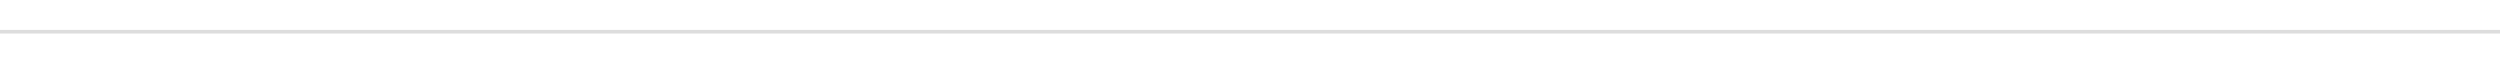
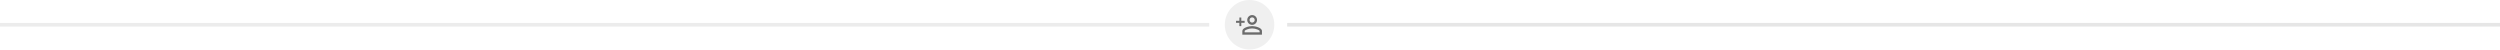
- <svg xmlns="http://www.w3.org/2000/svg" width="1379.5" height="34" viewBox="0 0 1379.5 34">
-   <g id="newVoice" transform="translate(-297.5 -433)">
-     <g id="Group_10777" data-name="Group 10777" transform="translate(969.564 432.564)" opacity="0">
-       <circle id="Ellipse_172" data-name="Ellipse 172" cx="17" cy="17" r="17" transform="translate(0.436 0.436)" fill="#f0f0f0" />
-       <g id="account" transform="translate(8.436 6.436)" opacity="0.5">
-         <path id="account-2" data-name="account" d="M8.211,9.329A3.969,3.969,0,0,1,5.3,8.125a3.969,3.969,0,0,1-1.2-2.913A3.969,3.969,0,0,1,5.3,2.3a3.969,3.969,0,0,1,2.913-1.2,3.969,3.969,0,0,1,2.913,1.2,3.969,3.969,0,0,1,1.2,2.913,3.969,3.969,0,0,1-1.2,2.913A3.969,3.969,0,0,1,8.211,9.329Zm0,2.071a14.614,14.614,0,0,1,3.347.434,10.552,10.552,0,0,1,3.347,1.42,2.745,2.745,0,0,1,1.516,2.239v2.071H0V15.493a2.75,2.75,0,0,1,1.517-2.239,10.541,10.541,0,0,1,3.346-1.421A14.606,14.606,0,0,1,8.211,11.4Z" transform="translate(2.774 1.68)" fill="none" />
-         <rect id="Layout" width="22" height="22" fill="none" opacity="0.5" />
-         <path id="Path_6689" data-name="Path 6689" d="M9.925,12.916c2.645,0,7.925,1.327,7.925,3.963v2.972H2V16.879c0-2.635,5.28-3.963,7.925-3.963M9.925,4A3.963,3.963,0,1,1,5.963,7.963,3.963,3.963,0,0,1,9.925,4m0,10.8c-2.942,0-6.043,1.446-6.043,2.08v1.09H15.968v-1.09c0-.634-3.1-2.08-6.043-2.08m0-8.916a2.08,2.08,0,1,0,2.08,2.08,2.08,2.08,0,0,0-2.08-2.08Z" transform="translate(1.17 -0.83)" fill="#4a4a4a" />
+ <svg xmlns="http://www.w3.org/2000/svg" width="1379.5" height="27.318" viewBox="0 0 1379.5 27.318">
+   <g id="newVoice" transform="translate(-297.5 -436.843)">
+     <line id="Line_21" data-name="Line 21" x2="667.25" transform="translate(297.5 450.501)" fill="none" stroke="#ececec" stroke-width="2" />
+     <line id="Line_22" data-name="Line 22" x2="669.25" transform="translate(1007.75 450.501)" fill="none" stroke="#e6e6e6" stroke-width="2" />
+     <g id="Group_10808" data-name="Group 10808" transform="translate(975.905 439.407)">
+       <circle id="Ellipse_172" data-name="Ellipse 172" cx="13.659" cy="13.659" r="13.659" transform="translate(-2.564 -2.564)" fill="#f0f0f0" />
+       <g id="account" transform="translate(4.948 3.582)" opacity="0.8">
+         <path id="account-2" data-name="account" d="M5.607,6.718A2.71,2.71,0,0,1,3.618,5.9,2.71,2.71,0,0,1,2.8,3.906a2.71,2.71,0,0,1,.822-1.99,2.71,2.71,0,0,1,1.99-.822,2.71,2.71,0,0,1,1.99.822,2.71,2.71,0,0,1,.822,1.99A2.71,2.71,0,0,1,7.6,5.9,2.71,2.71,0,0,1,5.607,6.718Zm0,1.414a9.981,9.981,0,0,1,2.286.3,7.207,7.207,0,0,1,2.286.97,1.875,1.875,0,0,1,1.036,1.529v1.414H0V10.928A1.878,1.878,0,0,1,1.036,9.4a7.2,7.2,0,0,1,2.285-.971,9.975,9.975,0,0,1,2.286-.3Z" transform="translate(1.894 0.8)" fill="none" />
+         <rect id="Layout" width="15.025" height="15.025" fill="none" opacity="0.5" />
+         <path id="Path_6689" data-name="Path 6689" d="M7.413,10.089c1.806,0,5.413.907,5.413,2.706v2.03H2V12.8c0-1.8,3.606-2.706,5.413-2.706M7.413,4A2.706,2.706,0,1,1,4.706,6.706,2.706,2.706,0,0,1,7.413,4m0,7.375c-2.009,0-4.127.988-4.127,1.421v.744H11.54V12.8c0-.433-2.118-1.421-4.127-1.421m0-6.089A1.421,1.421,0,1,0,8.833,6.706,1.421,1.421,0,0,0,7.413,5.285Z" transform="translate(0.165 -1.835)" fill="#4a4a4a" />
      </g>
-       <path id="Path_6911" data-name="Path 6911" d="M8564.7,22861.949v-2.664H8562v-1.621h2.7V22855h1.56v2.664h2.694v1.621h-2.694v2.664Z" transform="translate(-8555.478 -22843.414)" fill="#4a4a4a" opacity="0.5" />
+       <path id="Path_6911" data-name="Path 6911" d="M8563.843,22859.746v-1.818H8562v-1.107h1.843V22855h1.064v1.82h1.84v1.107h-1.84v1.818Z" transform="translate(-8558.358 -22847.9)" fill="#4a4a4a" opacity="0.8" />
    </g>
-     <line id="Line_21" data-name="Line 21" x2="1379.5" transform="translate(297.5 450.501)" fill="none" stroke="#ddd" stroke-width="2" />
  </g>
</svg>
